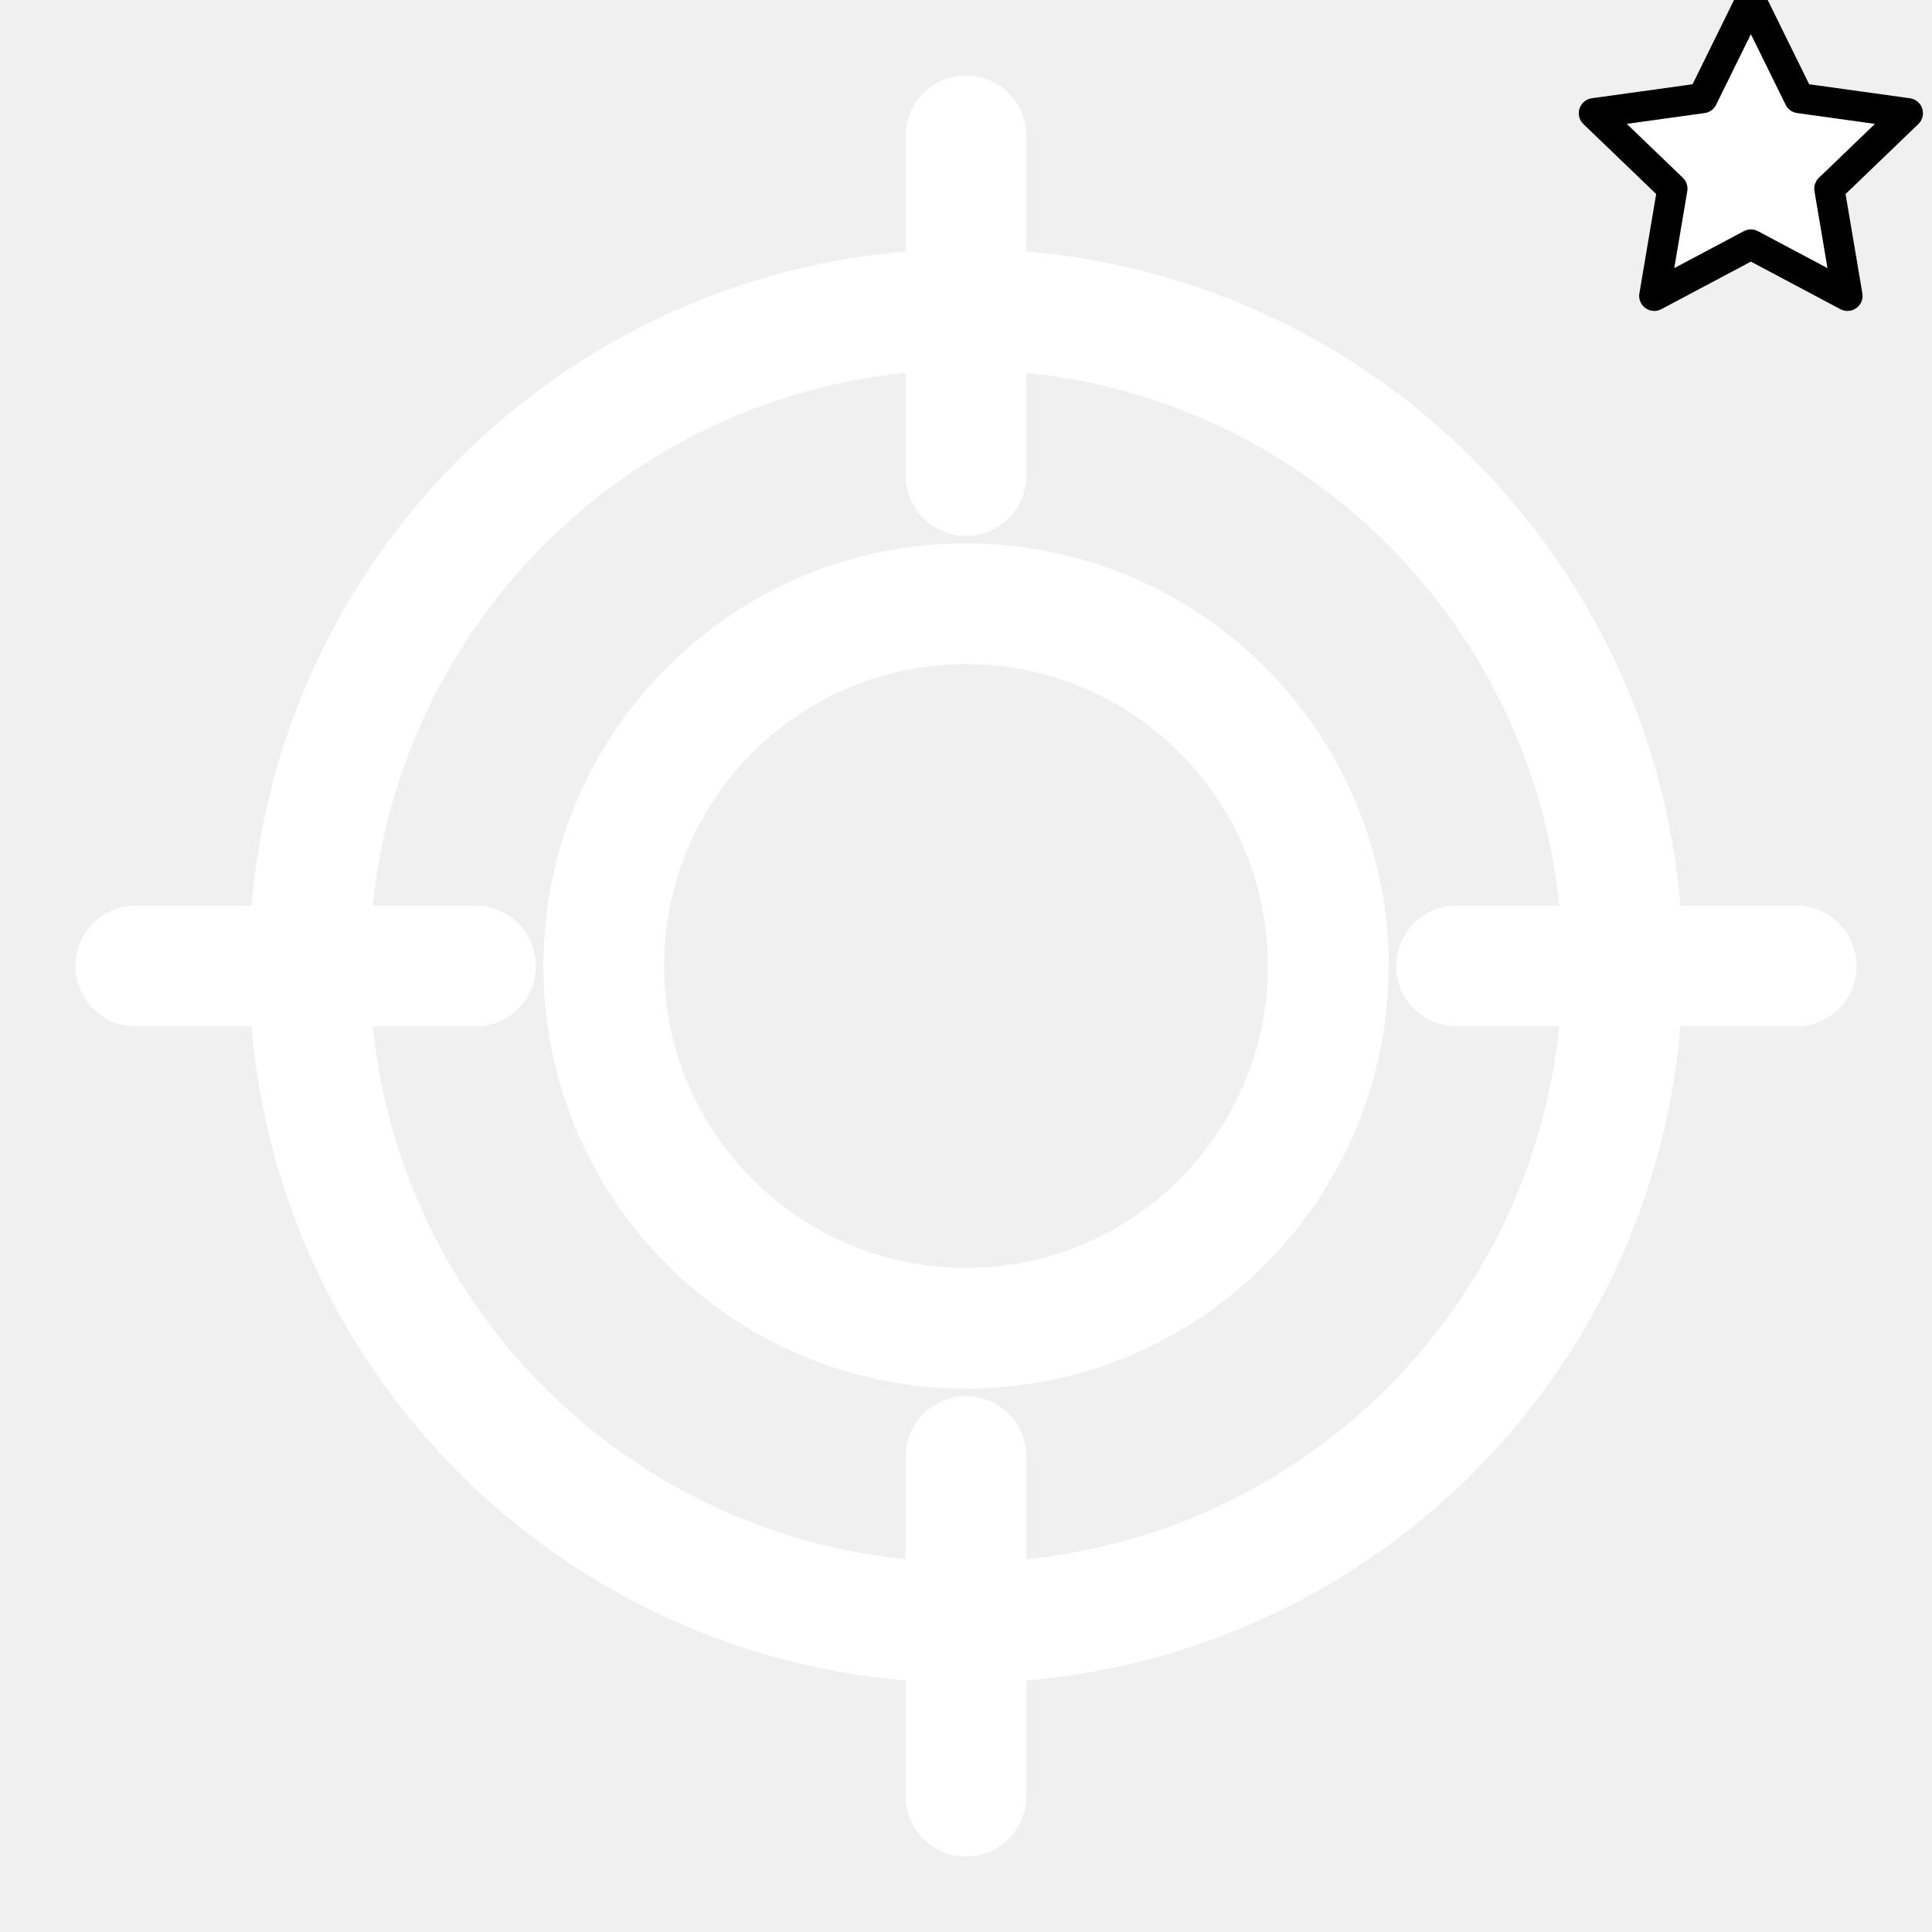
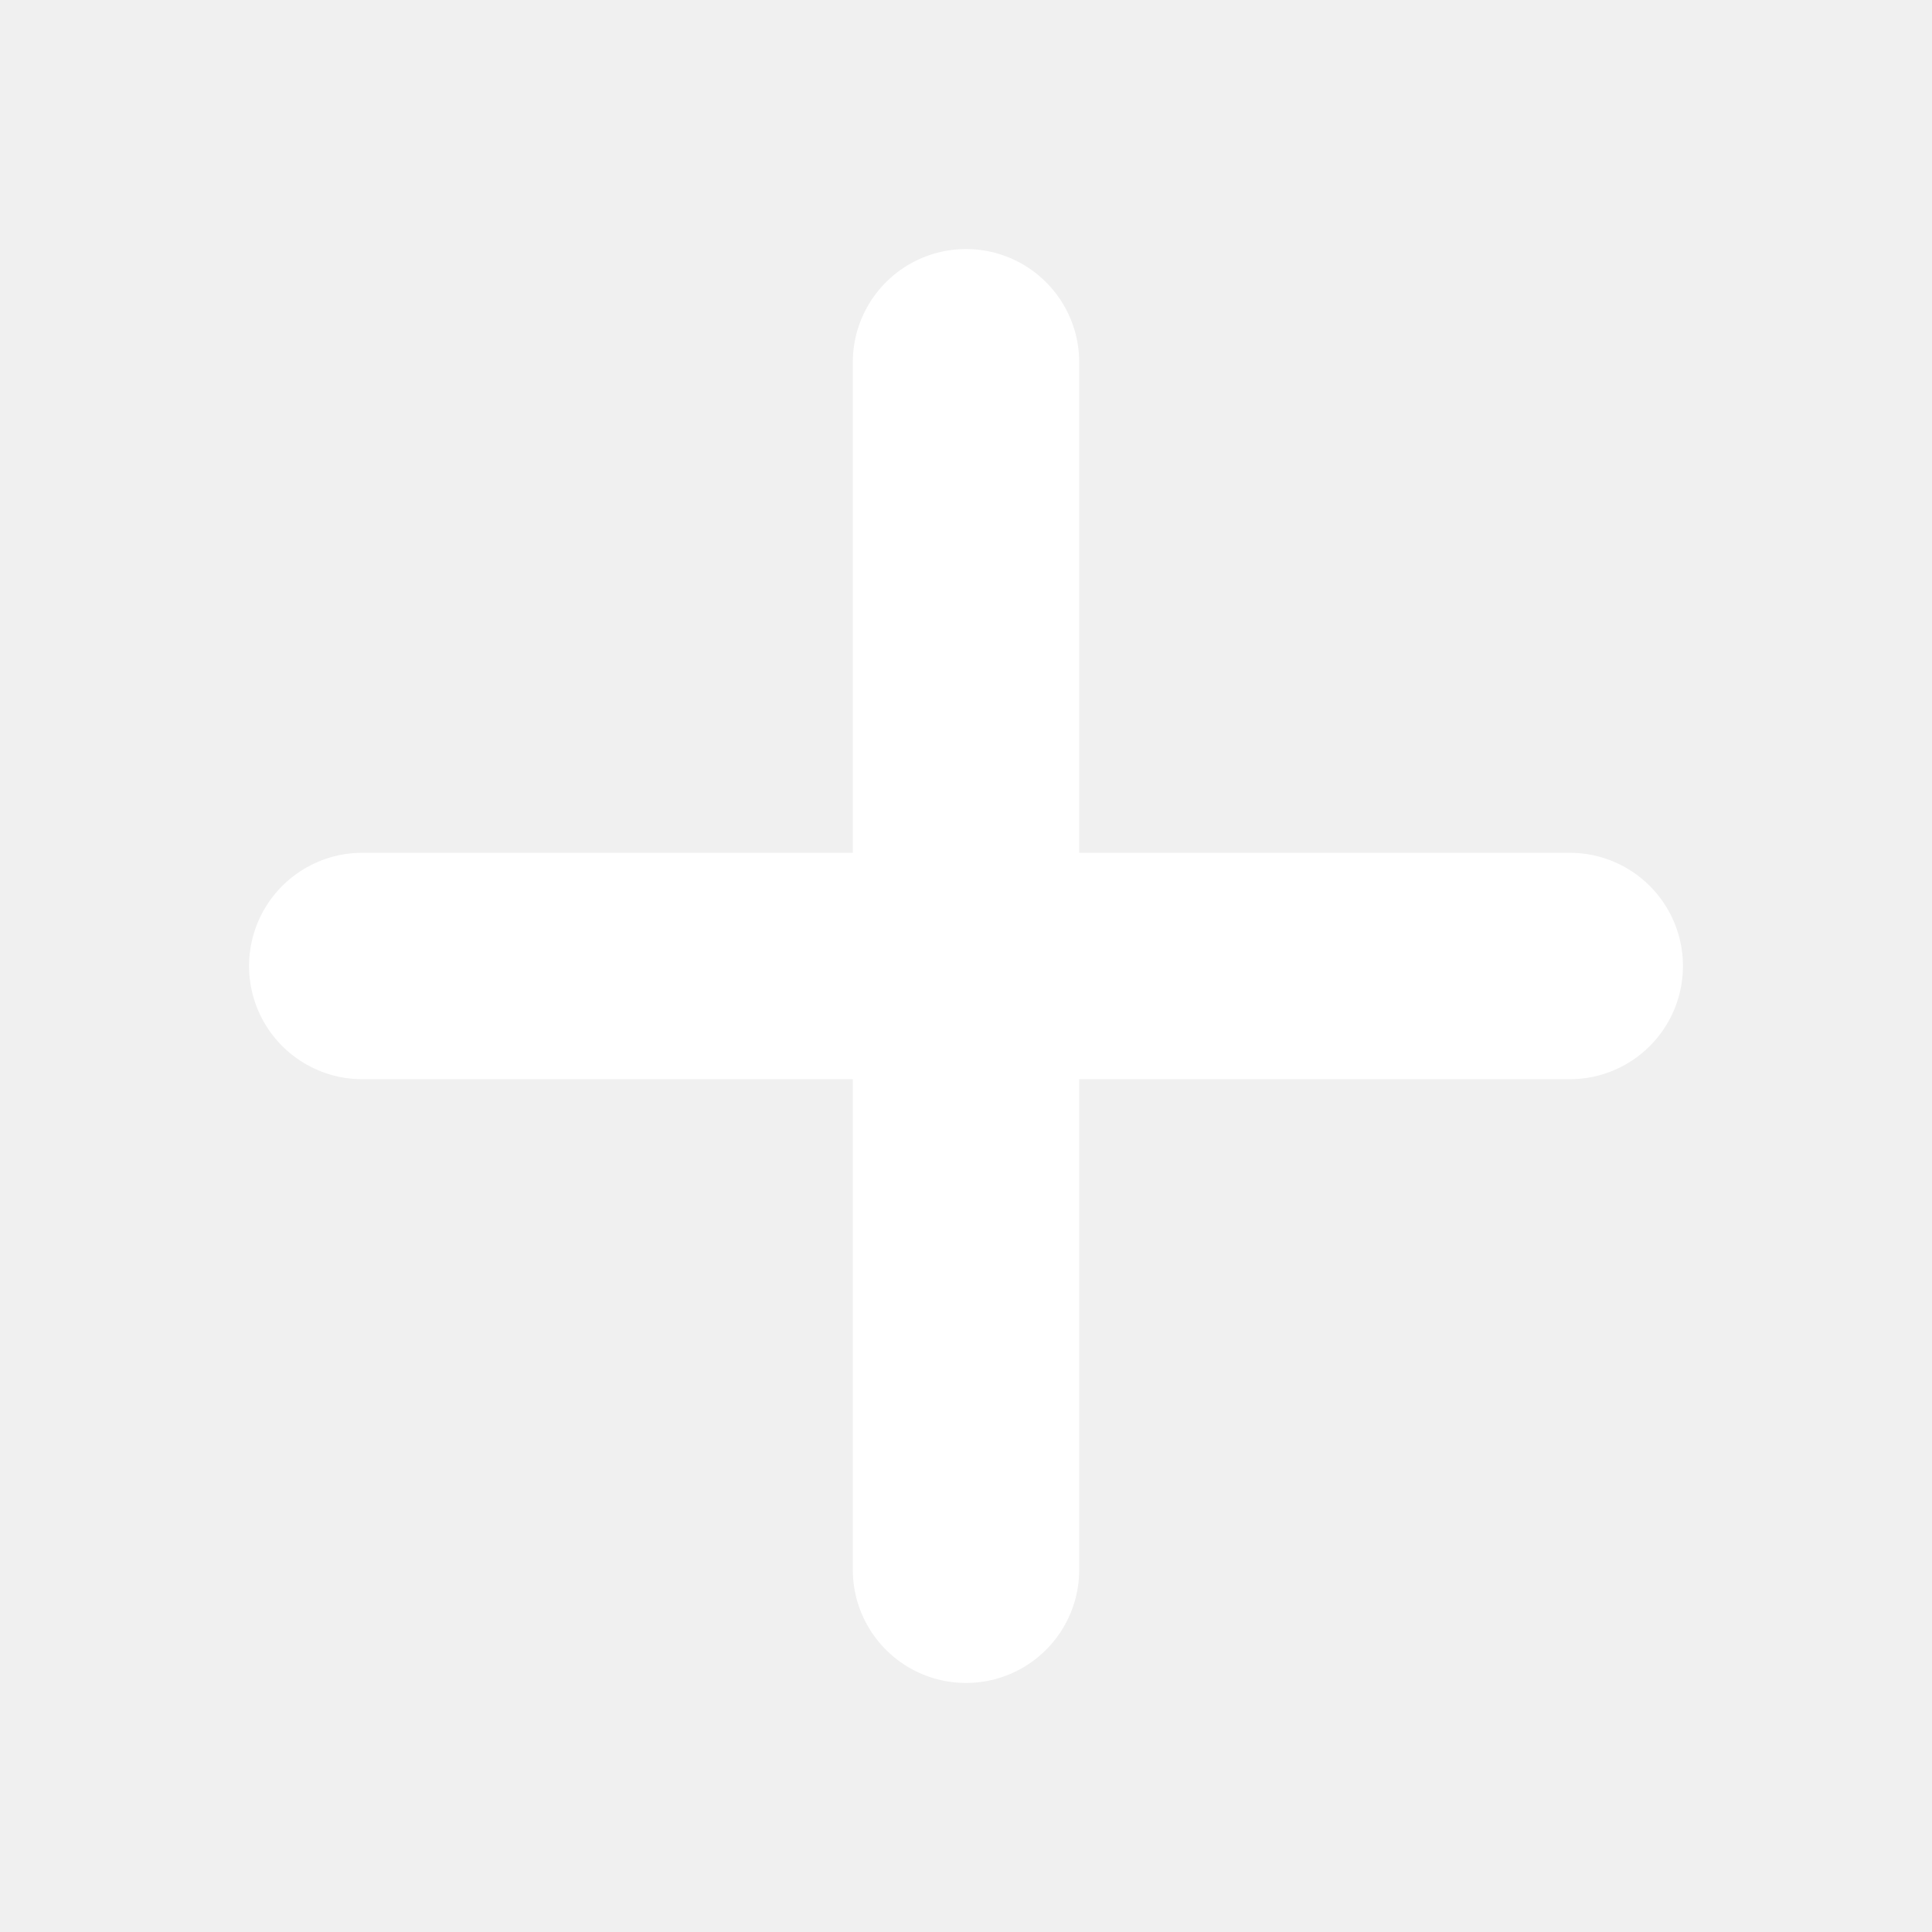
<svg xmlns="http://www.w3.org/2000/svg" viewBox="0 0 256 256" fill="none" stroke="#fff" stroke-width="16" stroke-linecap="round" stroke-linejoin="round">
-   <circle cx="128" cy="128" r="87" />
-   <circle cx="128" cy="128" r="48" />
-   <path d="M128 18v45M128 193v45M18 128h45M193 128h45" />
-   <g fill="#fff" stroke="#000" stroke-width="2" stroke-linejoin="round">
-     <g transform="translate(0 0) translate(232 20) scale(2) translate(-232 -20)">
-       <path d="m232 10 3.2 6.5 7.2 1-5.2 5 1.2 7.1-6.4-3.4-6.4 3.4 1.2-7.1-5.2-5 7.2-1z" />
-     </g>
-   </g>
+   <path d="M128 48v160M48 128h160" stroke-width="30" />
</svg>
